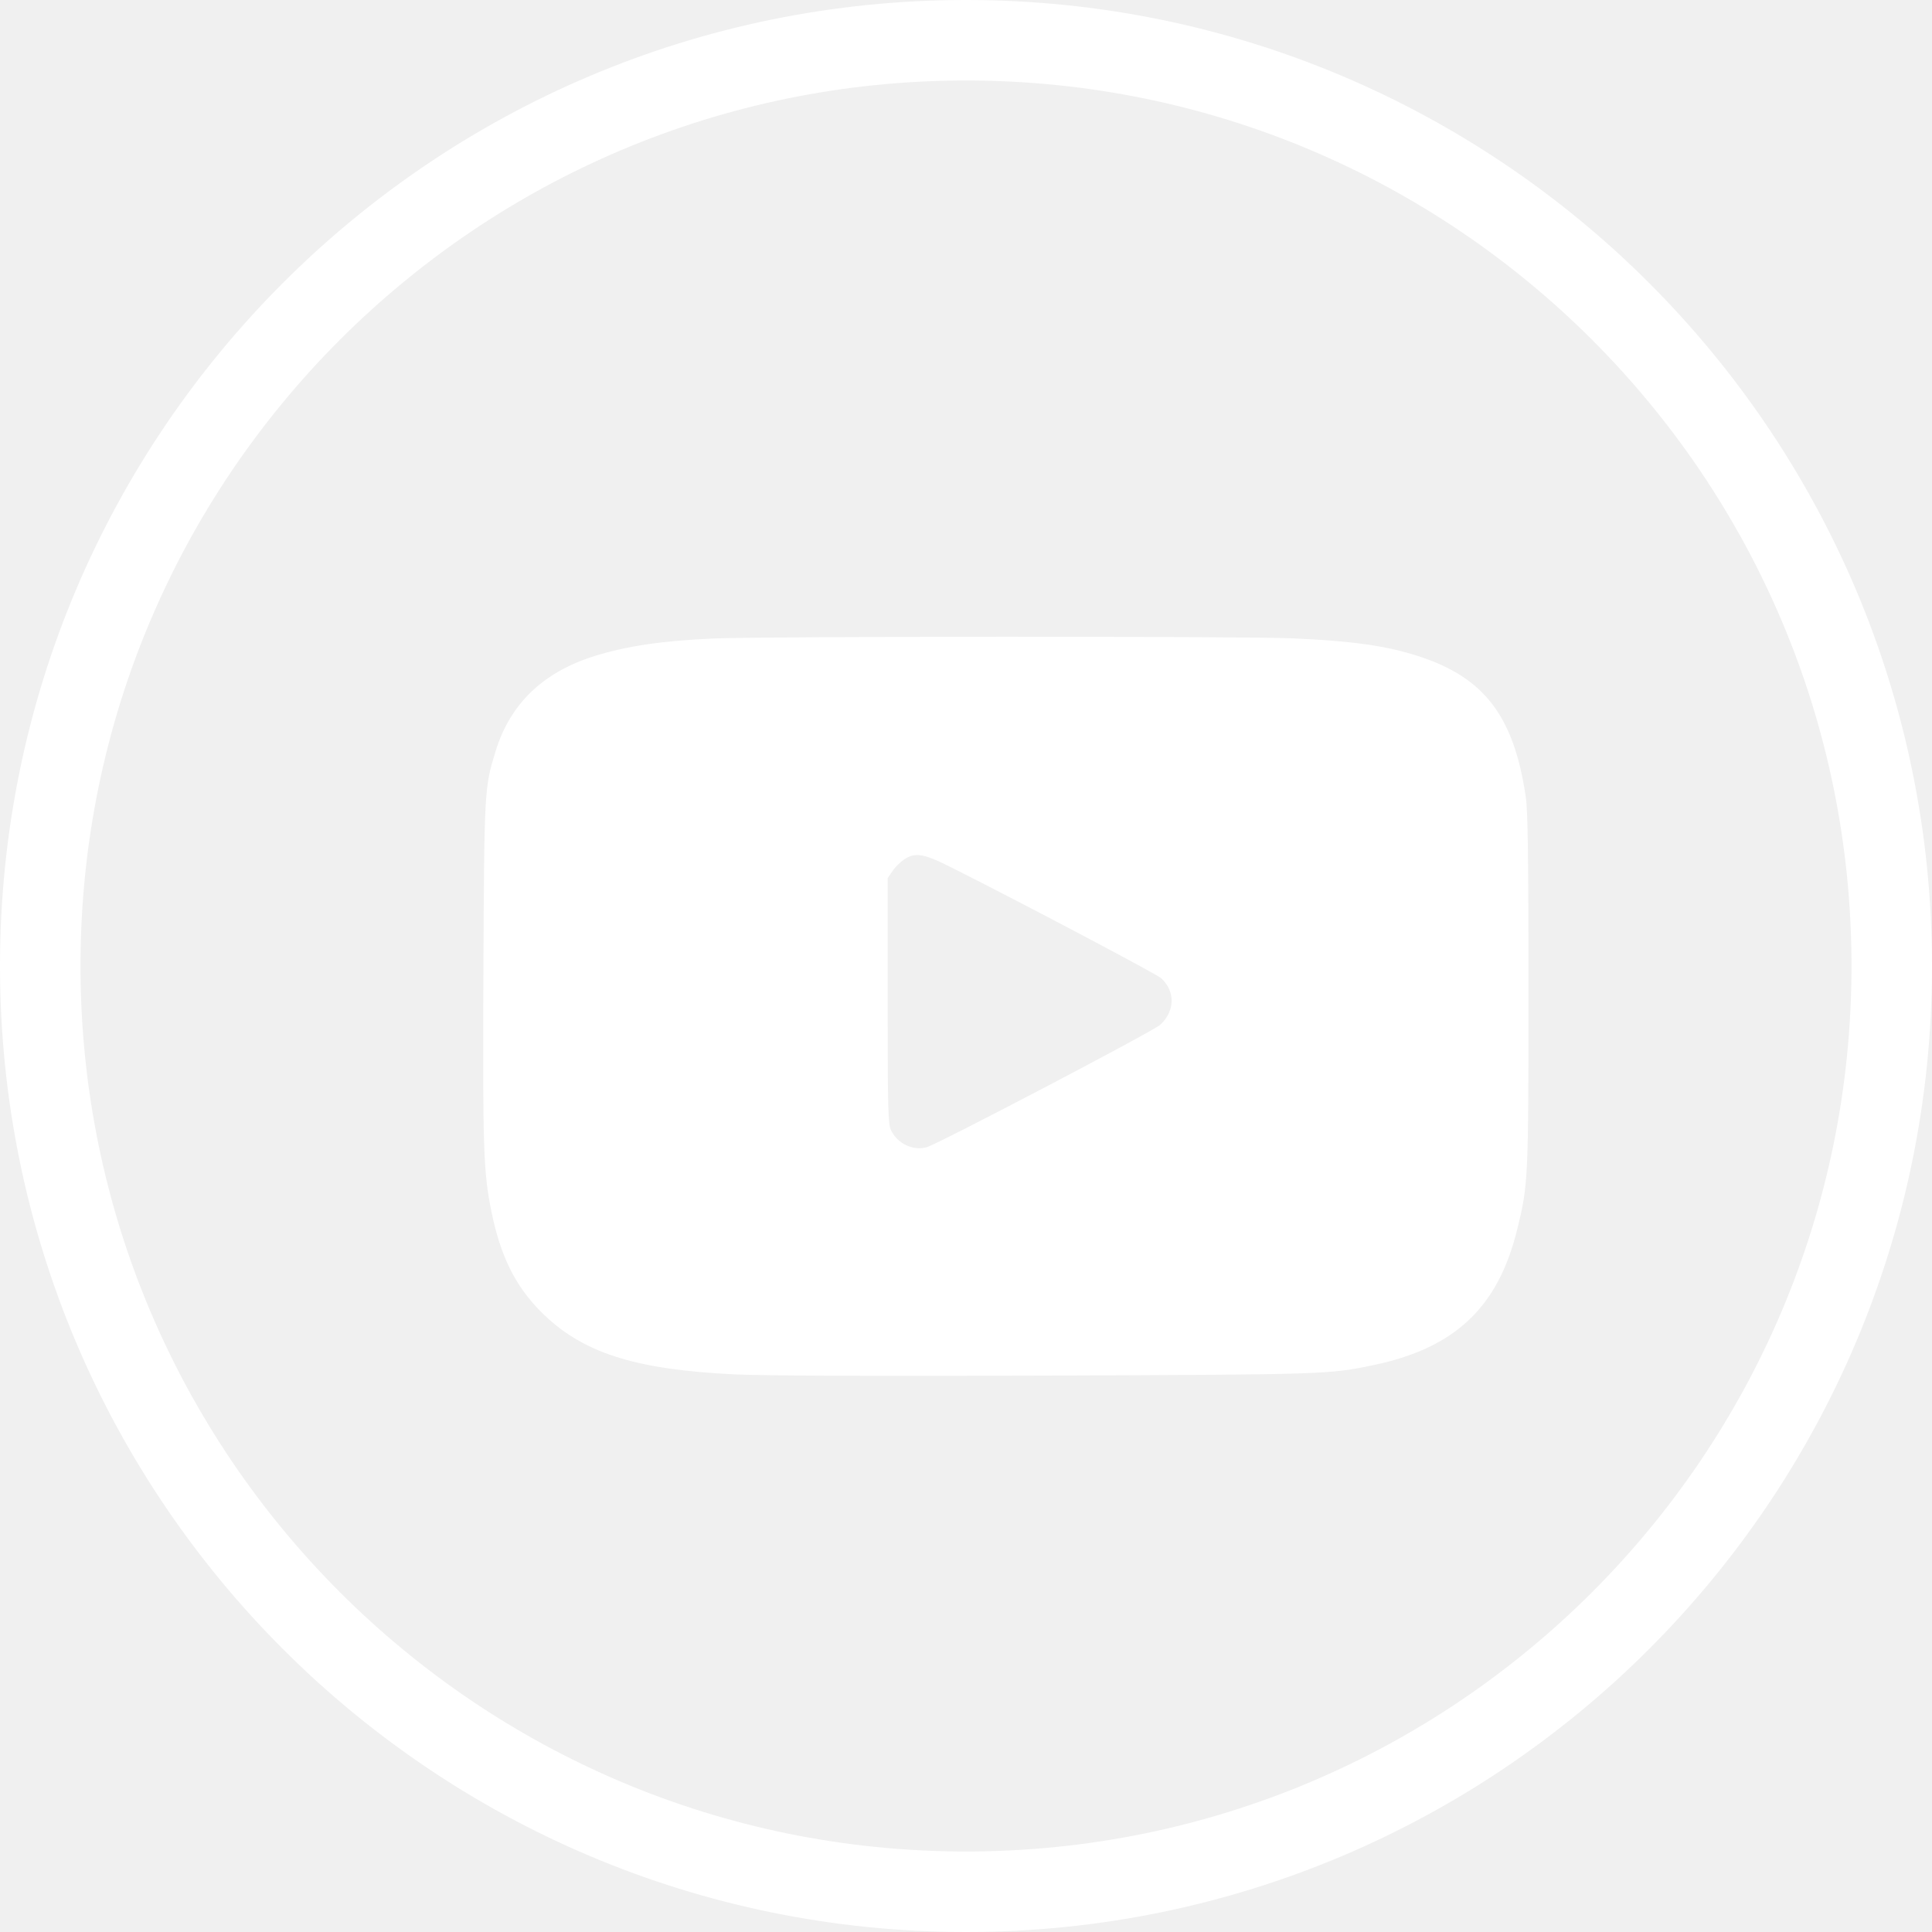
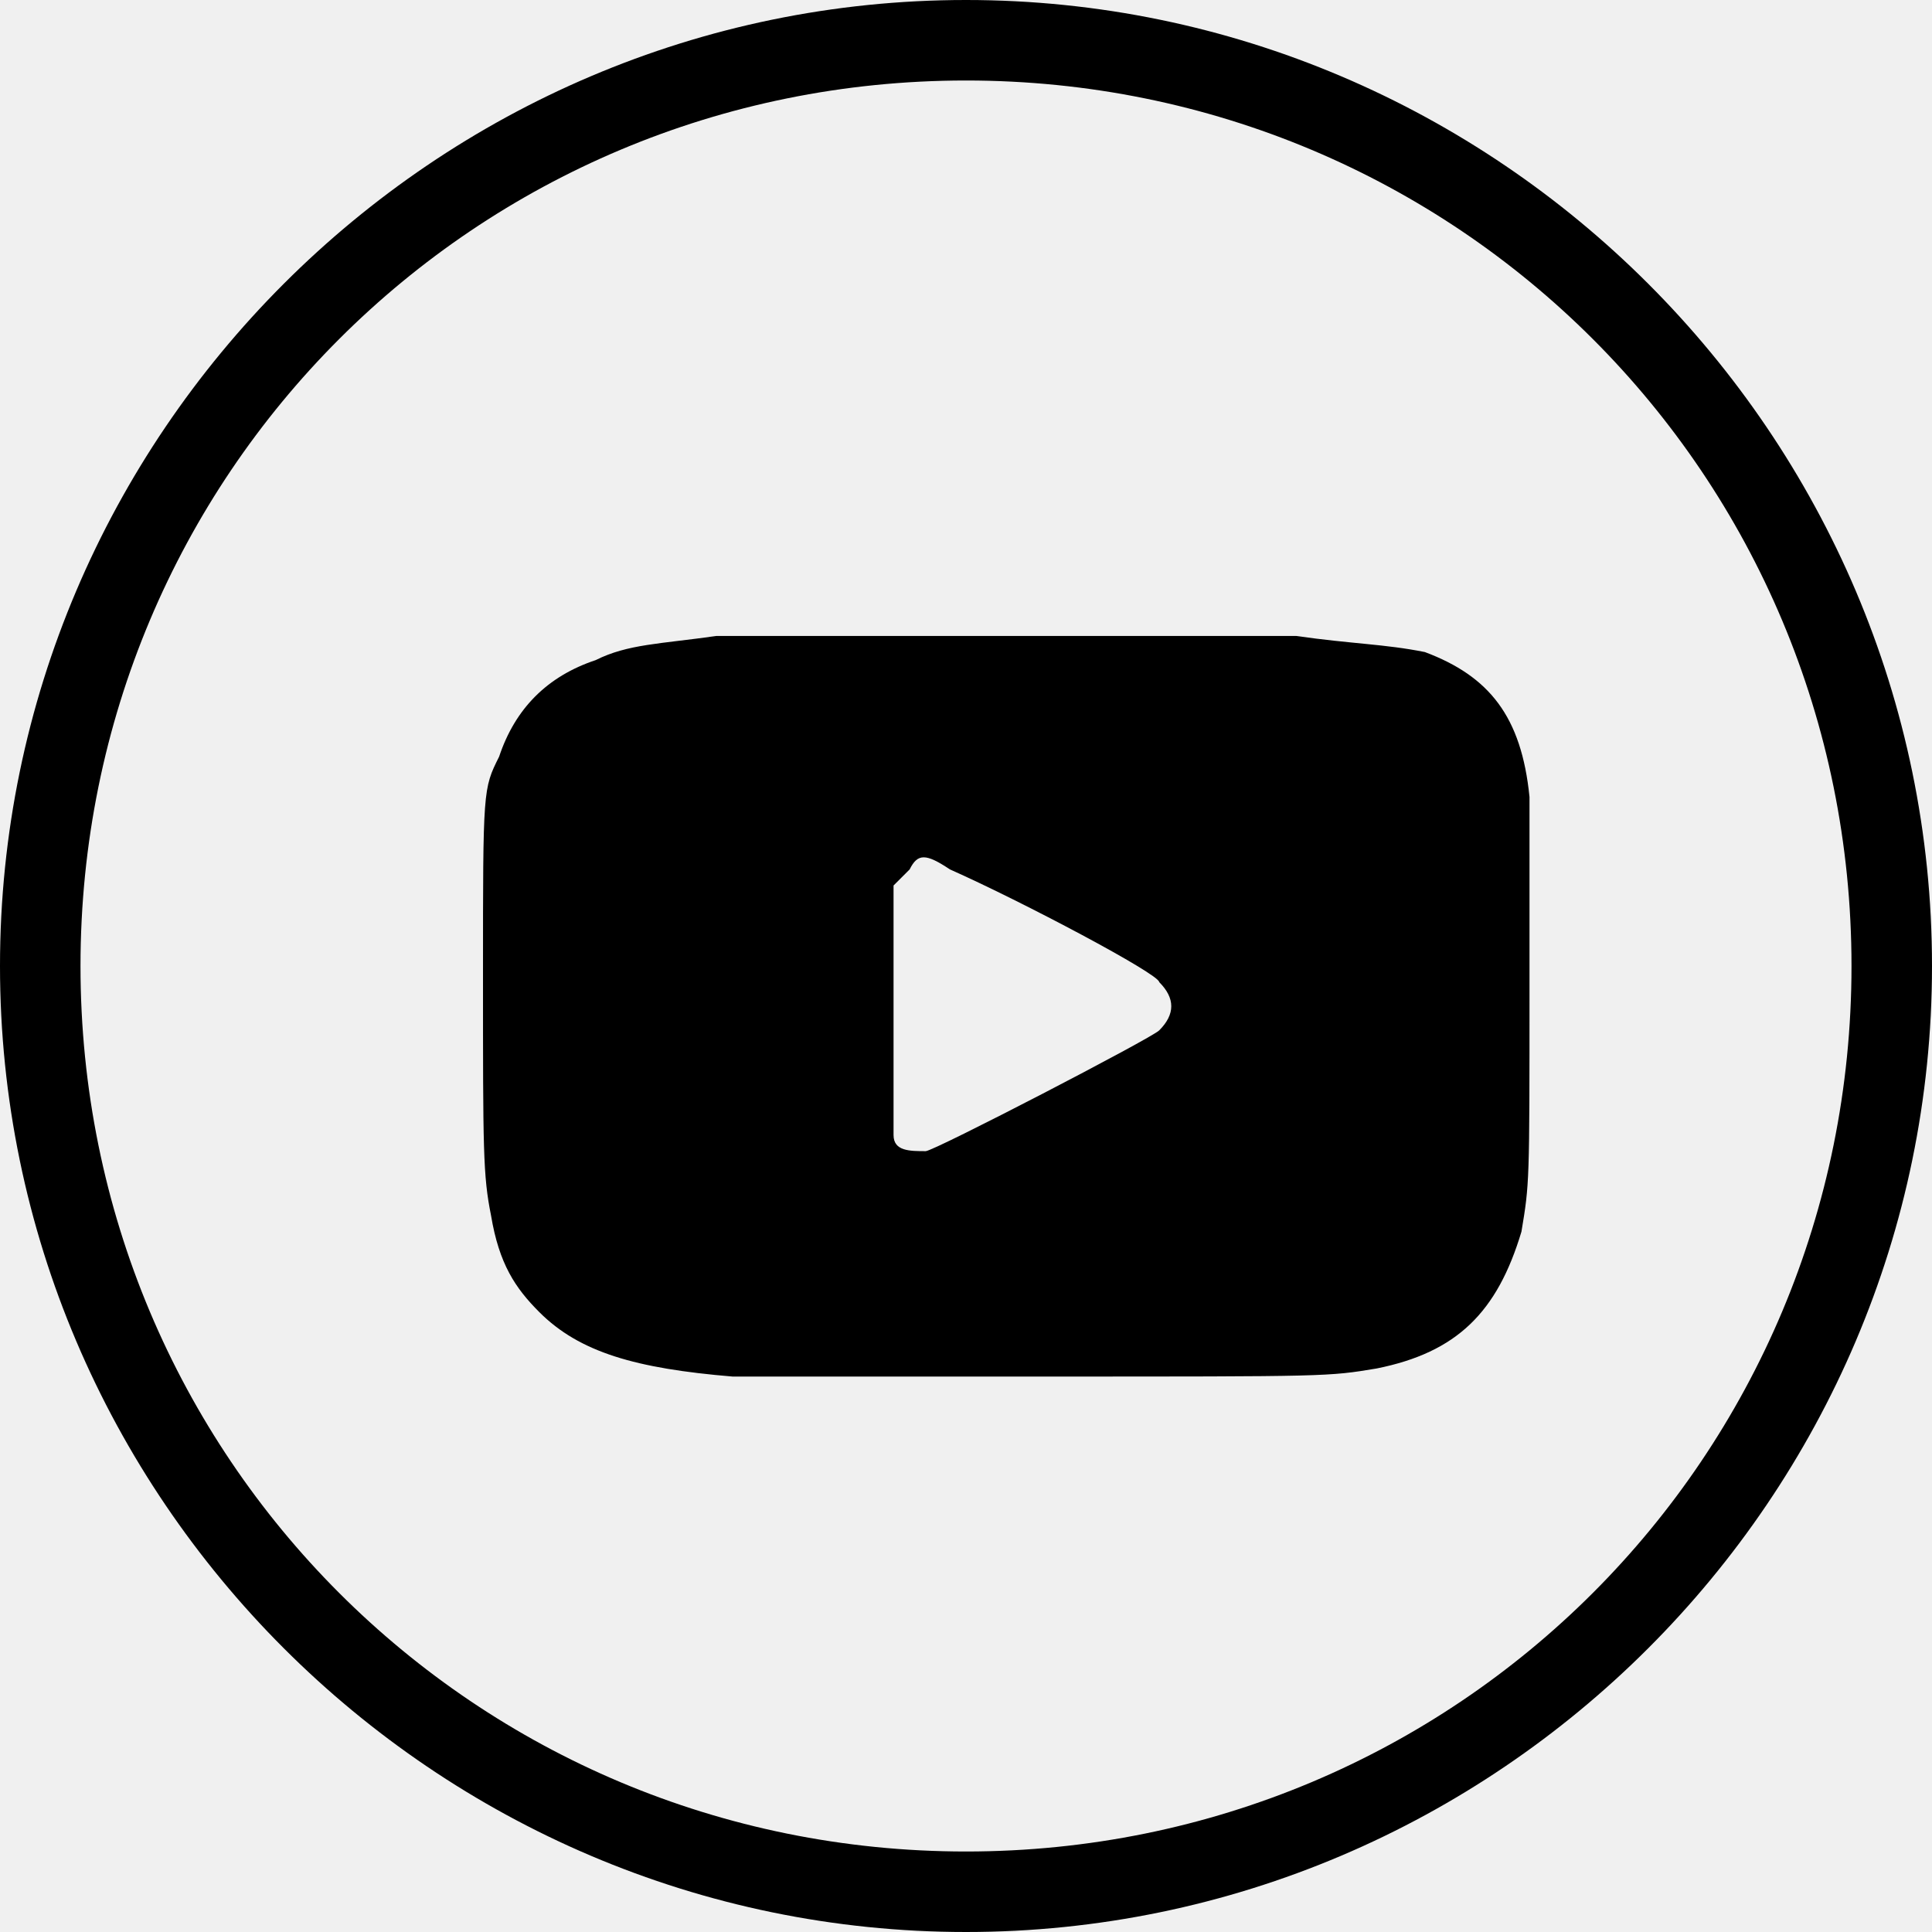
- <svg xmlns="http://www.w3.org/2000/svg" width="24" height="24" viewBox="0 0 24 24" fill="none">
-   <circle cx="12" cy="12" r="11.5" stroke="white" />
-   <path d="M8.856 7.932C8.227 7.96 7.79 8.024 7.384 8.15C6.744 8.351 6.335 8.745 6.155 9.336C6.018 9.783 6.015 9.816 6.005 12.068C5.995 14.254 6.005 14.562 6.104 15.047C6.216 15.598 6.396 15.966 6.711 16.286C7.219 16.801 7.869 17.012 9.123 17.073C9.499 17.09 10.824 17.096 12.982 17.088C16.453 17.075 16.507 17.075 17.07 16.956C18.073 16.745 18.609 16.24 18.845 15.28C18.985 14.719 18.987 14.653 18.987 12.297C18.987 10.652 18.98 10.073 18.954 9.902C18.807 8.897 18.439 8.415 17.616 8.15C17.215 8.021 16.801 7.963 16.062 7.93C15.445 7.902 9.491 7.904 8.856 7.932ZM11.809 10.771C12.665 11.2 14.371 12.101 14.425 12.152C14.602 12.315 14.597 12.561 14.412 12.731C14.328 12.81 11.644 14.216 11.51 14.252C11.34 14.298 11.147 14.206 11.068 14.039C11.032 13.962 11.027 13.782 11.027 12.429V10.908L11.086 10.822C11.116 10.776 11.182 10.71 11.228 10.679C11.367 10.585 11.472 10.601 11.809 10.771Z" fill="white" />
+ <svg xmlns="http://www.w3.org/2000/svg" version="1.1" id="Слой_1" x="0px" y="0px" viewBox="0 0 24 24" style="enable-background:new 0 0 24 24;" xml:space="preserve">
+   <g>
+     <path d="M12,24C5.4,24,0,18.6,0,12C0,5.4,5.4,0,12,0c6.6,0,12,5.4,12,12C24,18.6,18.6,24,12,24z M12,1C5.9,1,1,5.9,1,12   s4.9,11,11,11s11-4.9,11-11S18.1,1,12,1z" />
+   </g>
+   <g>
+     <path d="M8.9,7.9C8.2,8,7.8,8,7.4,8.2c-0.6,0.2-1,0.6-1.2,1.2C6,9.8,6,9.8,6,12.1c0,2.2,0,2.5,0.1,3c0.1,0.6,0.3,0.9,0.6,1.2   c0.5,0.5,1.2,0.7,2.4,0.8c0.4,0,1.7,0,3.9,0c3.5,0,3.5,0,4.1-0.1c1-0.2,1.5-0.7,1.8-1.7c0.1-0.6,0.1-0.6,0.1-3c0-1.6,0-2.2,0-2.4   c-0.1-1-0.5-1.5-1.3-1.8C17.2,8,16.8,8,16.1,7.9C15.4,7.9,9.5,7.9,8.9,7.9z M11.8,10.8c0.9,0.4,2.6,1.3,2.6,1.4   c0.2,0.2,0.2,0.4,0,0.6c-0.1,0.1-2.8,1.5-2.9,1.5c-0.2,0-0.4,0-0.4-0.2c0-0.1,0-0.3,0-1.6v-1.5l0.1-0.1c0,0,0.1-0.1,0.1-0.1   C11.4,10.6,11.5,10.6,11.8,10.8z" />
+   </g>
</svg>
